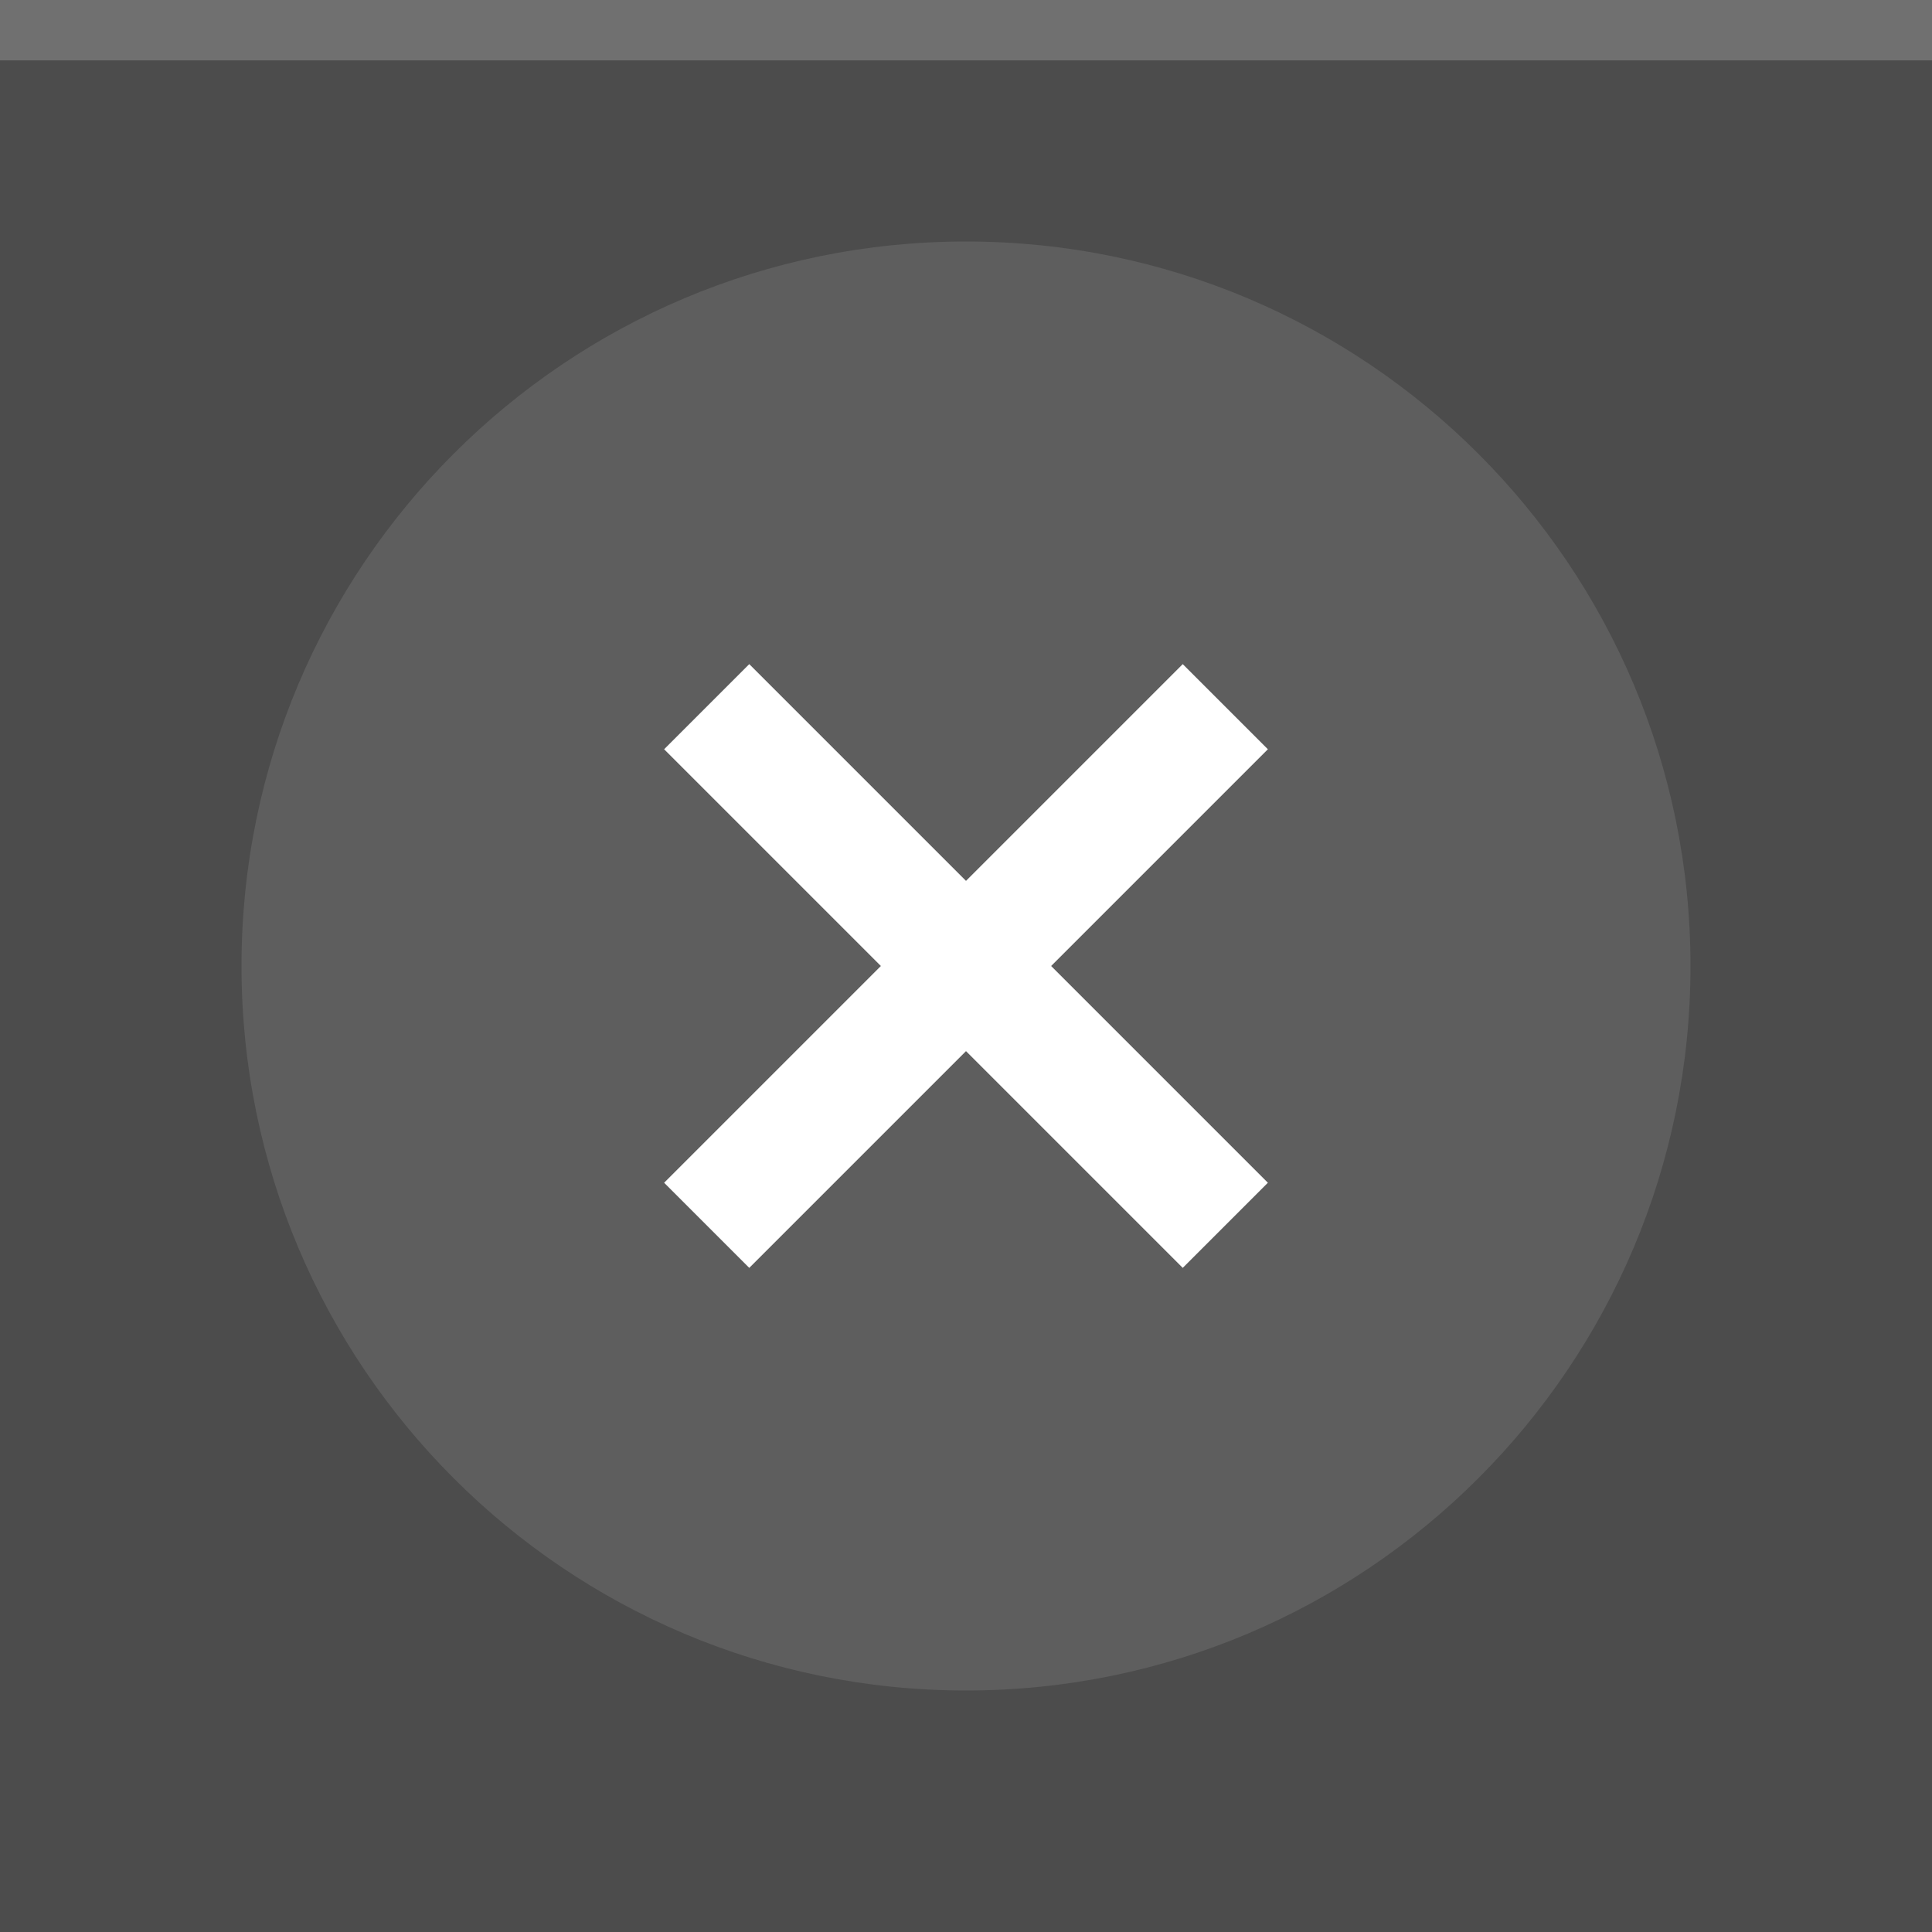
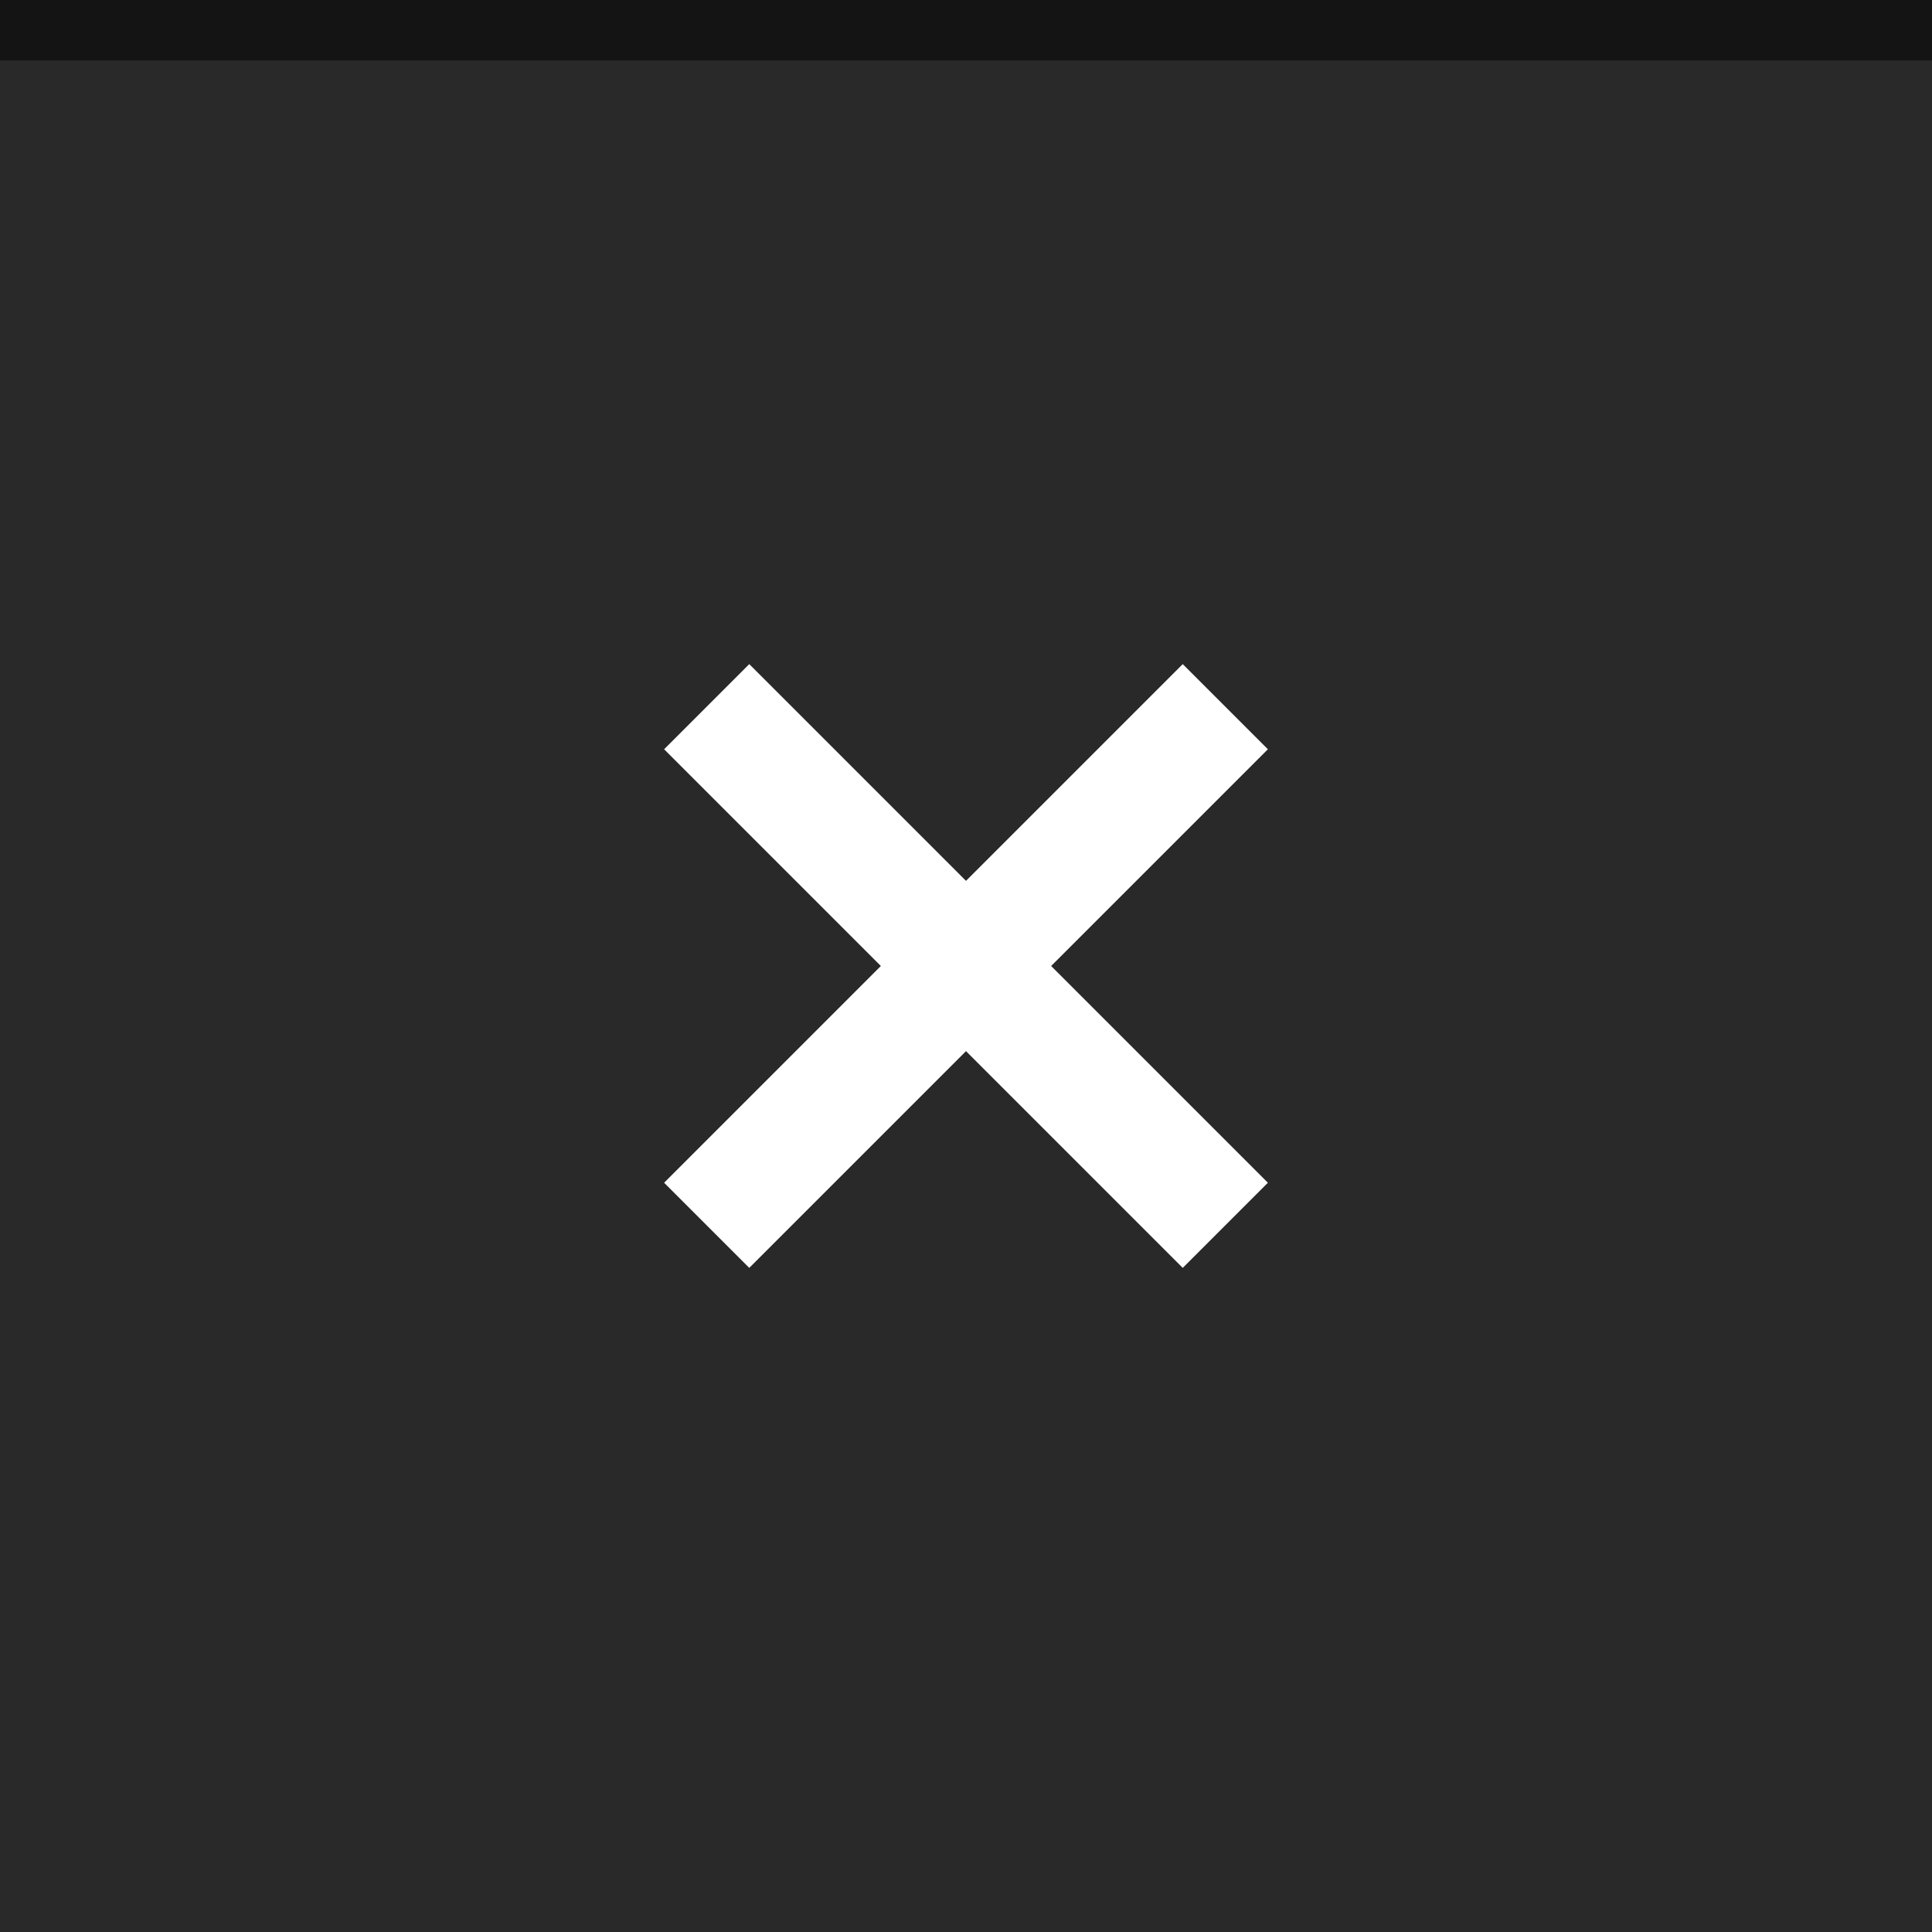
<svg xmlns="http://www.w3.org/2000/svg" id="svg12" version="1.1" viewBox="0 0 32 32" height="32" width="32">
  <defs id="defs16" />
-   <rect style="fill:#4c4c4c;fill-opacity:1" id="rect2" fill="#E0E0E0" height="32" width="32" />
+   <rect style="fill:#292929;fill-opacity:1" id="rect2" fill="#E0E0E0" height="32" width="32" />
  <g style="opacity:1;fill:#ffffff;fill-opacity:1" id="g10" opacity="0.6" fill="#000000">
    <circle id="circle6" opacity="0" r="12" cy="16" cx="16" style="fill:#ffffff;fill-opacity:1" />
    <path id="path8" d="M21 12.41L19.59 11 16 14.59 12.41 11 11 12.41 14.59 16 11 19.59 12.41 21 16 17.41 19.59 21 21 19.59 17.41 16z" style="fill:#ffffff;fill-opacity:1" />
  </g>
-   <rect width="32" height="1" fill="#FFFFFF" fill-opacity="0.4" id="rect166" style="opacity:0.2;fill:#ffffff;fill-opacity:1" x="0" y="0" />
-   <rect ry="12" rx="12" y="4" x="4" width="24" height="24" fill="#E0E0E0" id="rect2-6-1" style="opacity:0.1;fill:#ffffff;fill-opacity:1;stroke-width:0.75" />
+   <rect width="32" height="1" fill="#FFFFFF" fill-opacity="0.4" id="rect166" style="opacity:0.5;fill:#000000;fill-opacity:1" x="0" y="0" />
</svg>
